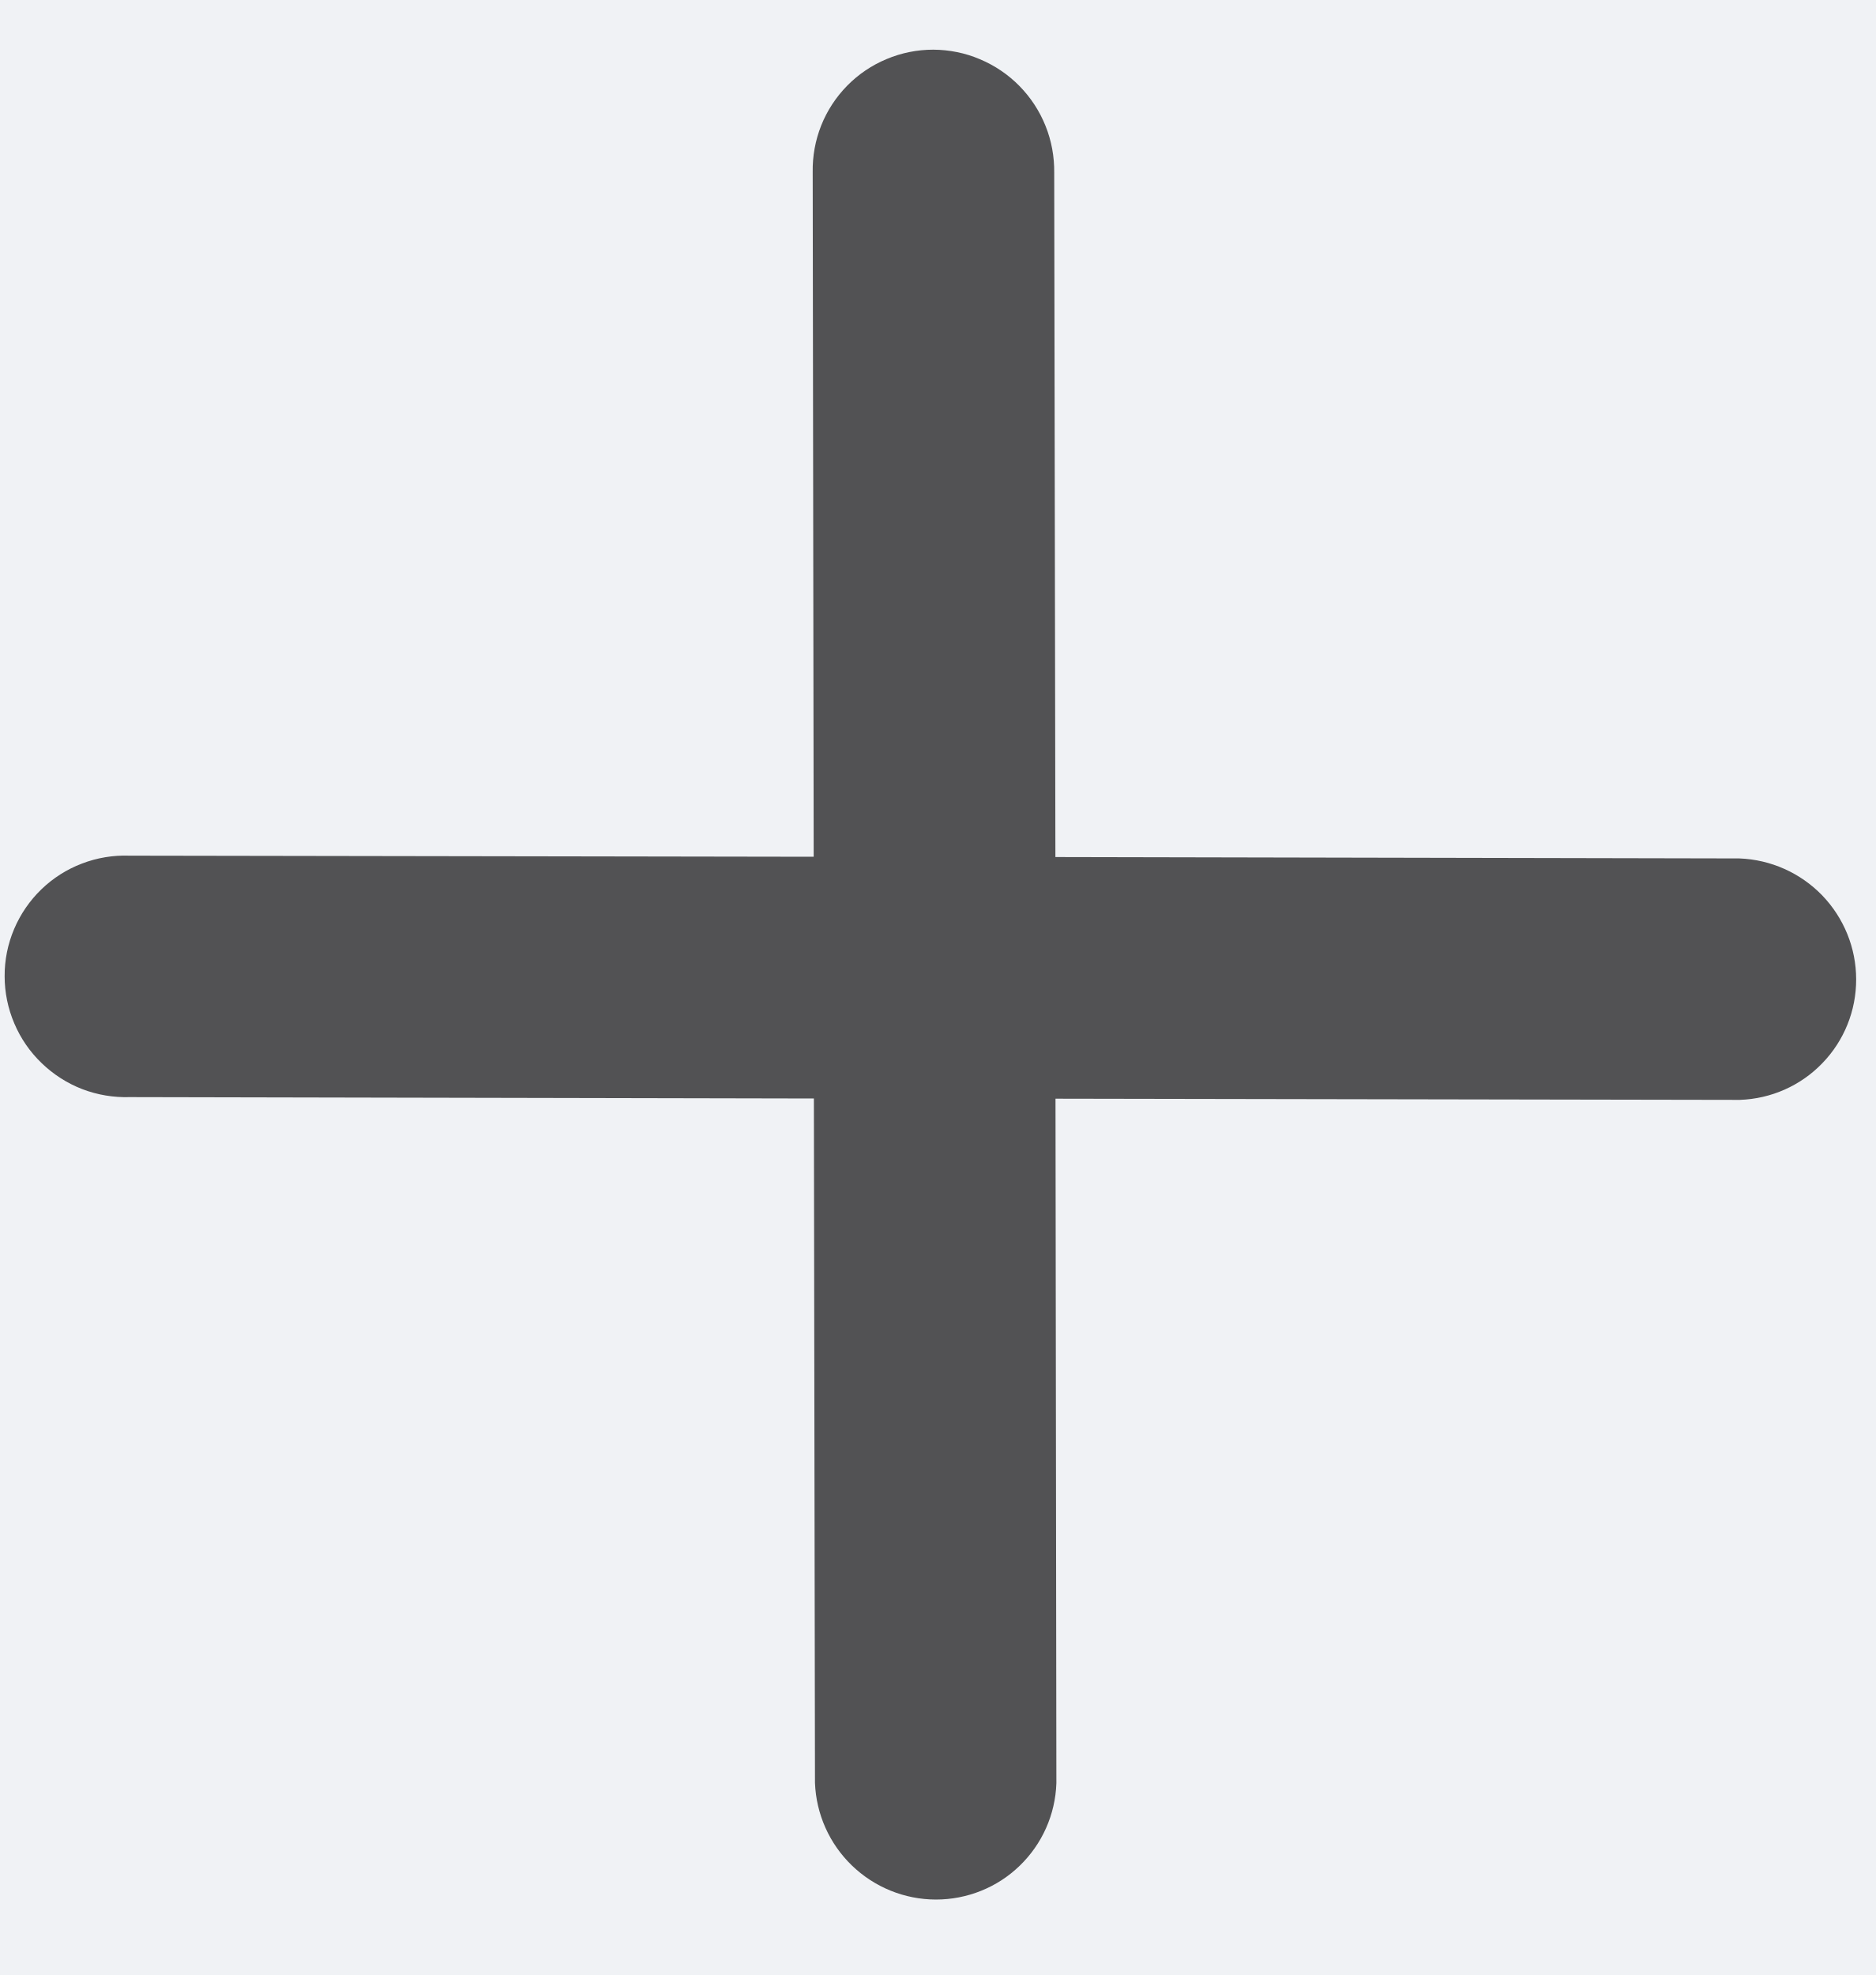
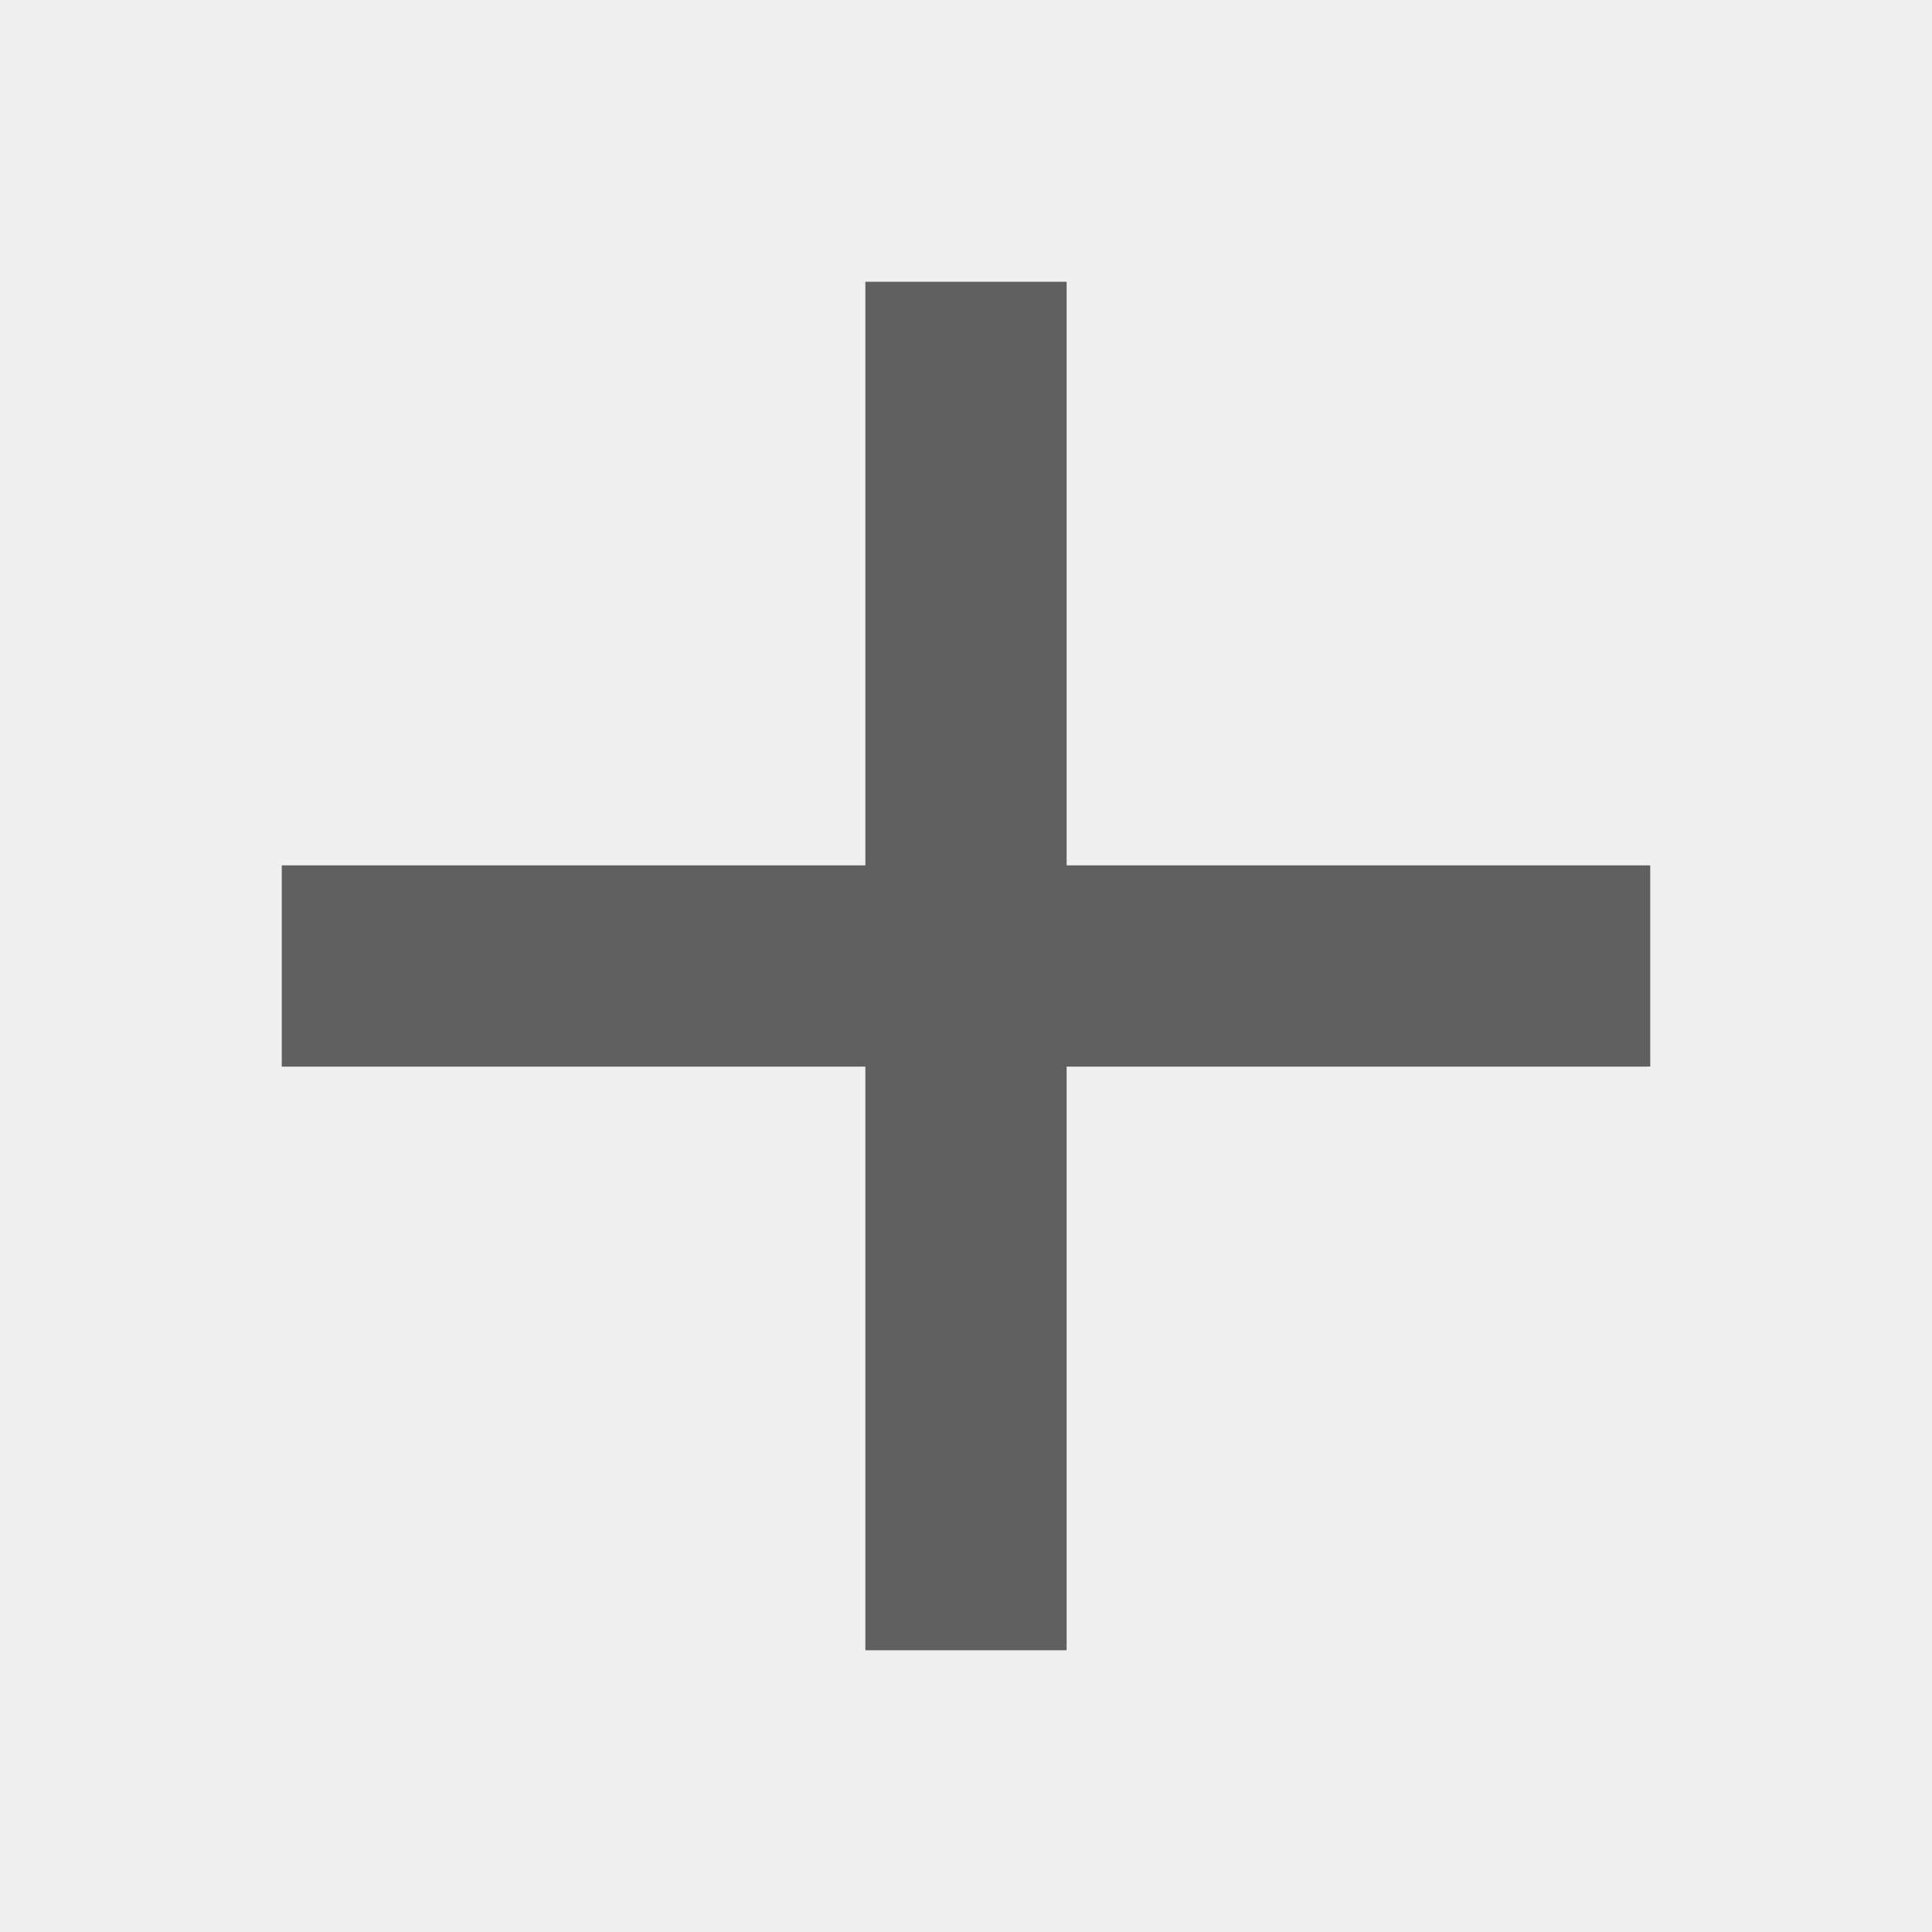
- <svg xmlns="http://www.w3.org/2000/svg" width="19" height="20" viewBox="0 0 19 20" fill="none">
-   <rect width="19" height="20" fill="#E5E5E5" />
-   <g clip-path="url(#clip0_0_1)">
-     <rect width="1920" height="1080" transform="translate(-723 -1024)" fill="#EFEAE2" />
-     <rect width="1289" height="94" transform="translate(-92 -38)" fill="#F0F2F5" />
-     <g opacity="0.7" clip-path="url(#clip1_0_1)">
-       <path d="M10.677 1.75C10.679 1.588 10.65 1.426 10.589 1.275C10.529 1.125 10.439 0.987 10.325 0.871C10.211 0.755 10.075 0.663 9.925 0.6C9.776 0.536 9.615 0.504 9.452 0.503C9.29 0.503 9.129 0.535 8.98 0.598C8.83 0.66 8.694 0.752 8.581 0.867C8.467 0.983 8.377 1.12 8.317 1.271C8.257 1.422 8.228 1.583 8.231 1.745L8.241 8.676L1.311 8.665C1.147 8.659 0.983 8.686 0.83 8.745C0.677 8.803 0.537 8.892 0.419 9.006C0.301 9.12 0.207 9.257 0.143 9.408C0.079 9.559 0.046 9.721 0.047 9.886C0.047 10.05 0.08 10.212 0.145 10.364C0.209 10.515 0.303 10.652 0.422 10.766C0.54 10.88 0.68 10.97 0.833 11.029C0.987 11.088 1.151 11.115 1.315 11.11L8.243 11.124L8.254 18.054C8.266 18.371 8.4 18.671 8.628 18.891C8.857 19.112 9.161 19.235 9.478 19.236C9.795 19.236 10.1 19.114 10.327 18.894C10.555 18.674 10.688 18.375 10.699 18.058L10.69 11.126L17.621 11.138C17.938 11.127 18.238 10.994 18.457 10.766C18.677 10.539 18.8 10.234 18.799 9.917C18.799 9.6 18.675 9.296 18.455 9.067C18.234 8.839 17.934 8.705 17.617 8.693L10.689 8.679L10.677 1.75Z" fill="#0E0E0F" />
-     </g>
-   </g>
-   <defs>
-     <clipPath id="clip0_0_1">
-       <rect width="1920" height="1080" fill="white" transform="translate(-723 -1024)" />
-     </clipPath>
-     <clipPath id="clip1_0_1">
-       <rect width="26" height="26" fill="white" transform="translate(-8.94531 9.88477) rotate(-45)" />
-     </clipPath>
-   </defs>
+ <svg xmlns="http://www.w3.org/2000/svg" width="24" height="24" viewBox="0 0 24 24" fill="none">
+   <path fill-rule="evenodd" clip-rule="evenodd" d="M20.5 13.25V10.75H13.25V3.5H10.75V10.75H3.5V13.25H10.75V20.5H13.25V13.25H20.5Z" fill="black" fill-opacity="0.6" />
</svg>
